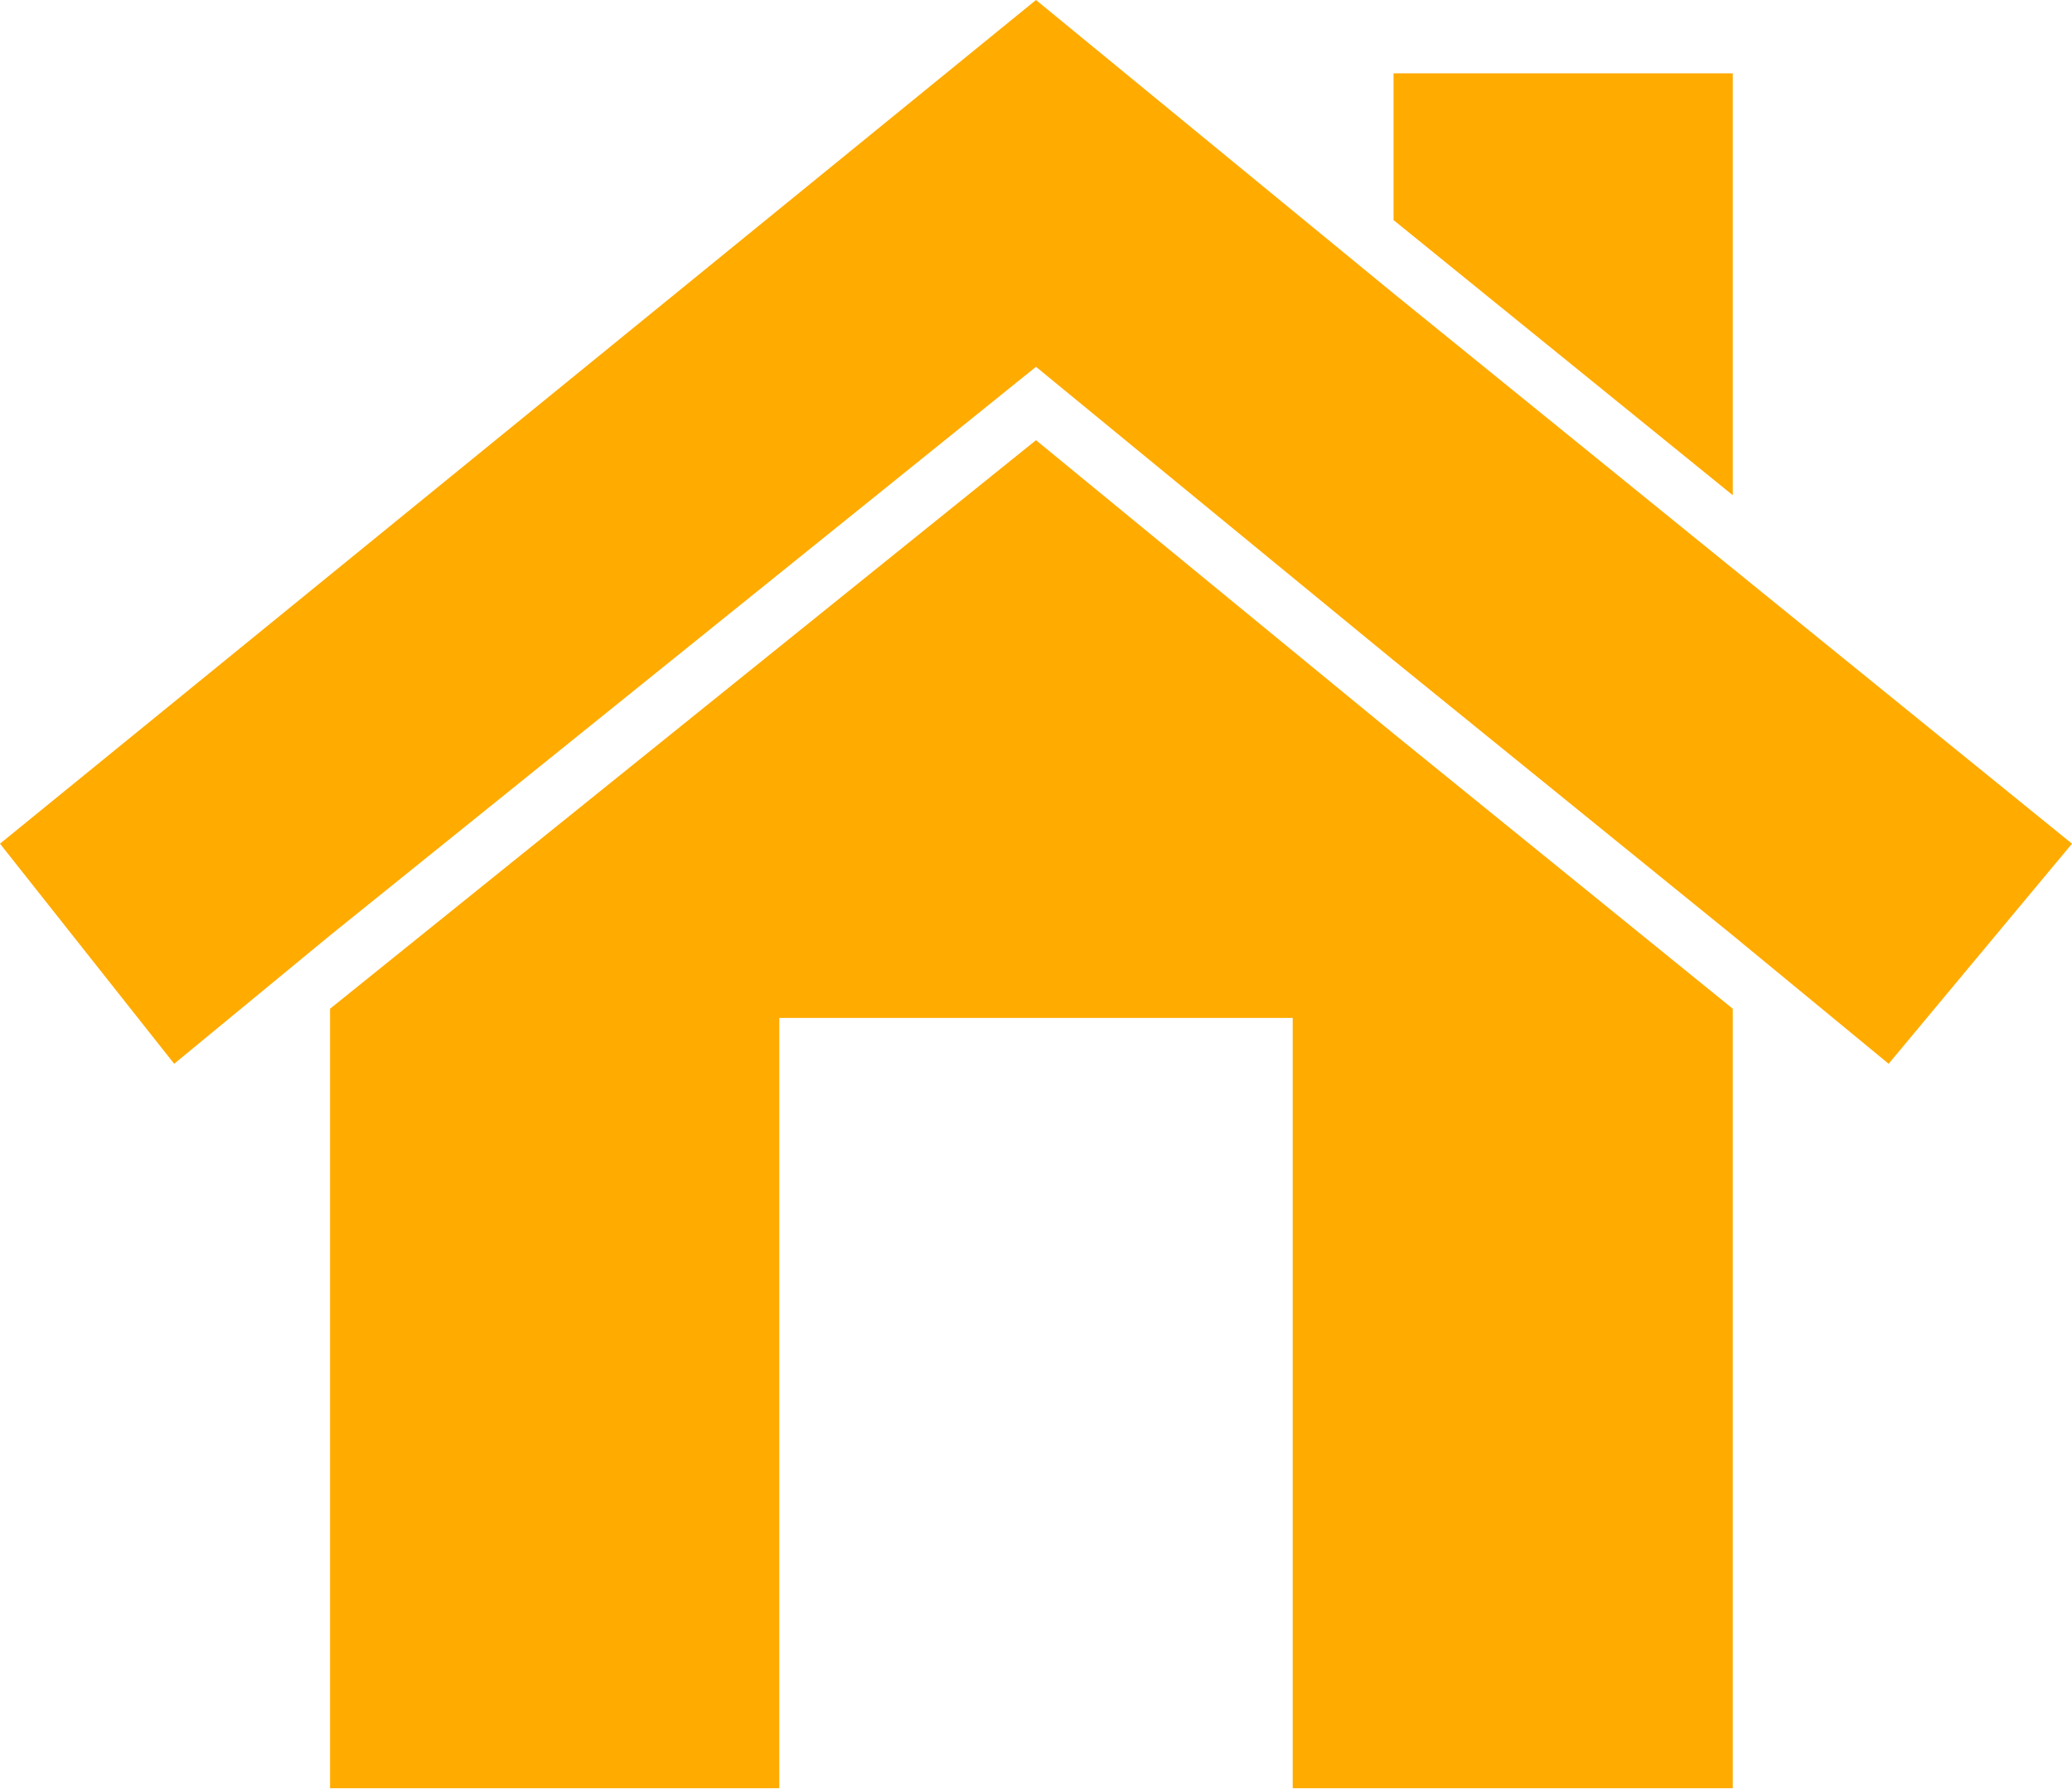
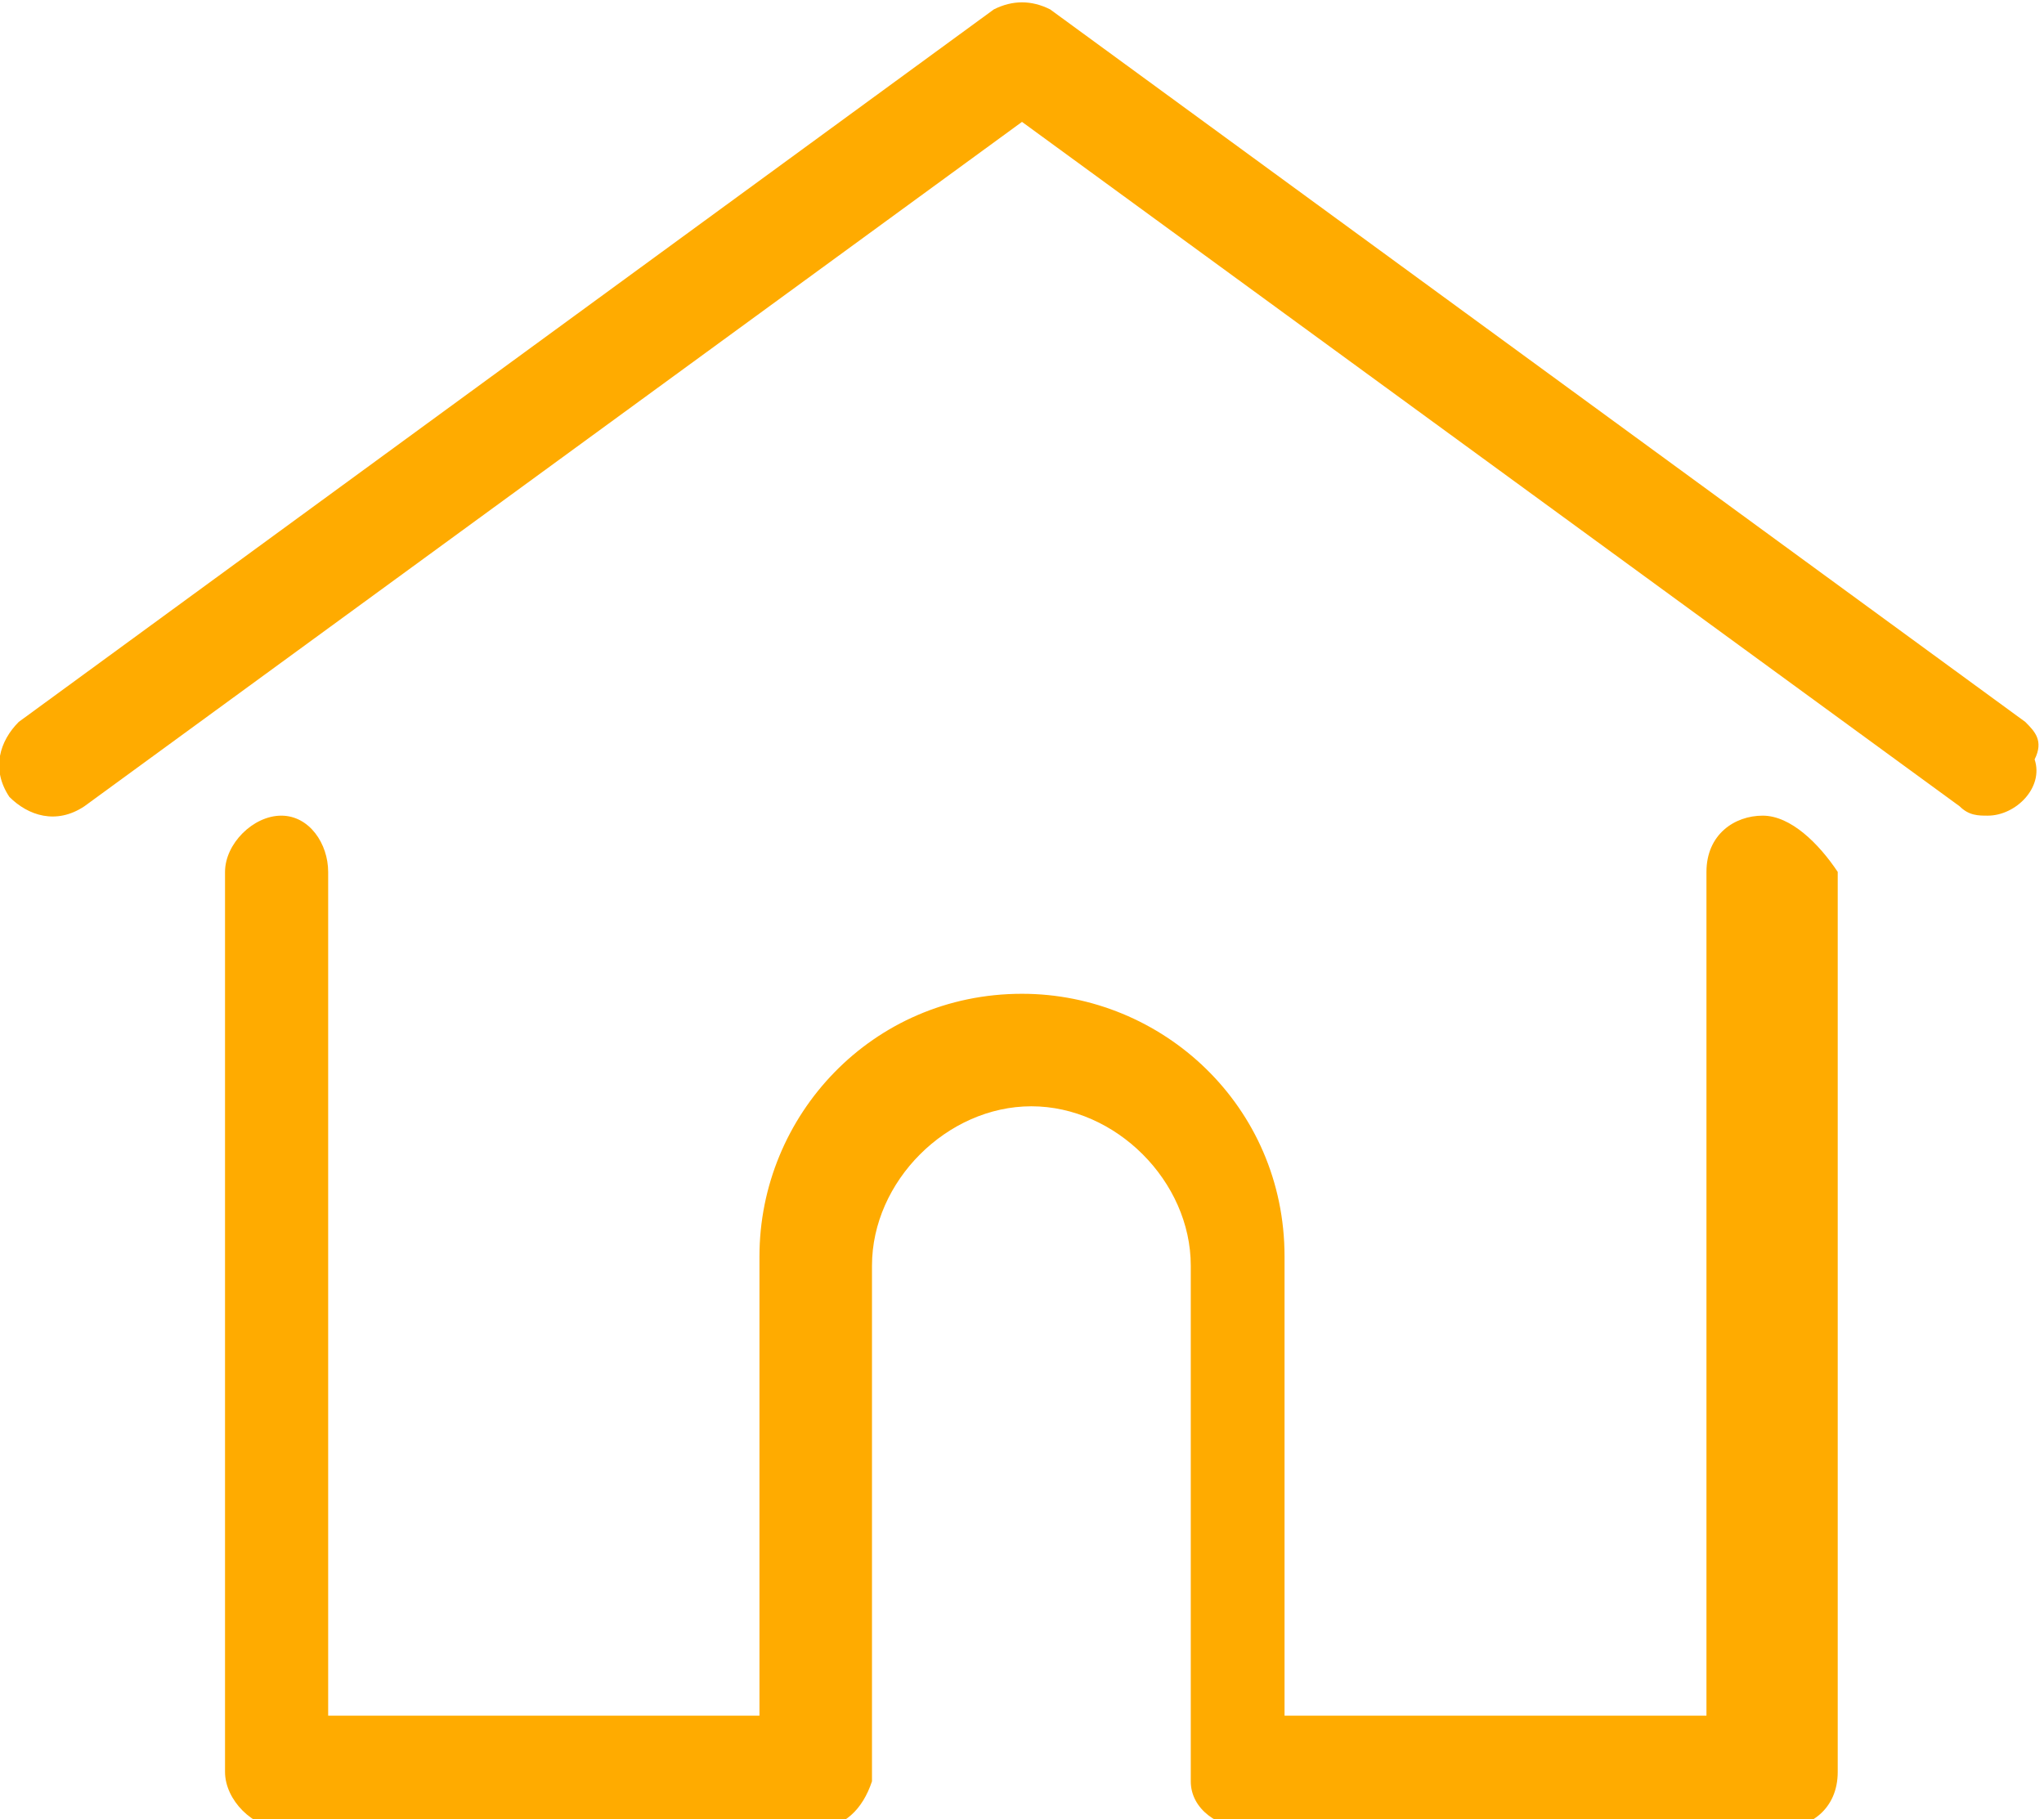
- <svg xmlns="http://www.w3.org/2000/svg" version="1.1" id="Layer_1" x="0px" y="0px" viewBox="0 0 22.6 19.5" style="enable-background:new 0 0 22.6 19.5;" xml:space="preserve">
+ <svg xmlns="http://www.w3.org/2000/svg" version="1.1" id="Layer_1" x="0px" y="0px" viewBox="0 0 21.8 19.4" style="enable-background:new 0 0 21.8 19.4;" xml:space="preserve">
  <style type="text/css">
	.st0{fill:#FFAB00;}
</style>
  <g id="Layer_2_1_">
    <g id="Layer_1-2">
-       <polygon class="st0" points="18.9,0.8 15.2,0.8 15.2,2.4 18.9,5.4   " />
-       <polygon class="st0" points="18.9,12.6 18.9,11 15.2,8 11.3,4.8 3.6,11 3.6,19.5 8.5,19.5 8.5,11.1 14.1,11.1 14.1,19.5     18.9,19.5   " />
-       <polygon class="st0" points="3.6,10.2 11.3,4 15.2,7.2 18.9,10.2 20.6,11.6 22.6,9.2 18.9,6.2 15.2,3.2 11.3,0 0,9.2 1.9,11.6       " />
+       <path class="st0" d="M21.6,7.7L11.2,0.1C11,0,10.8,0,10.6,0.1L0.2,7.7C0,7.9-0.1,8.2,0.1,8.5c0,0,0,0,0,0c0.2,0.2,0.5,0.3,0.8,0.1    l10-7.3l10,7.3c0.1,0.1,0.2,0.1,0.3,0.1c0.3,0,0.6-0.3,0.5-0.6C21.8,7.9,21.7,7.8,21.6,7.7" />
+       <path class="st0" d="M18.8,8.7c-0.3,0-0.6,0.2-0.6,0.6v9h-4.5v-4.9c0-1.6-1.3-2.8-2.8-2.8c-1.6,0-2.8,1.3-2.8,2.8v4.9H3.5v-9    C3.5,9,3.3,8.7,3,8.7C2.7,8.7,2.4,9,2.4,9.3v9.6c0,0.3,0.3,0.6,0.6,0.6h5.7c0.3,0,0.5-0.2,0.6-0.5v-5.5c0-0.9,0.8-1.7,1.7-1.7    c0.9,0,1.7,0.8,1.7,1.7l0,0v5.5c0,0.3,0.3,0.5,0.6,0.5h5.7c0.3,0,0.6-0.2,0.6-0.6V9.3C19.4,9,19.1,8.7,18.8,8.7" />
    </g>
  </g>
</svg>
